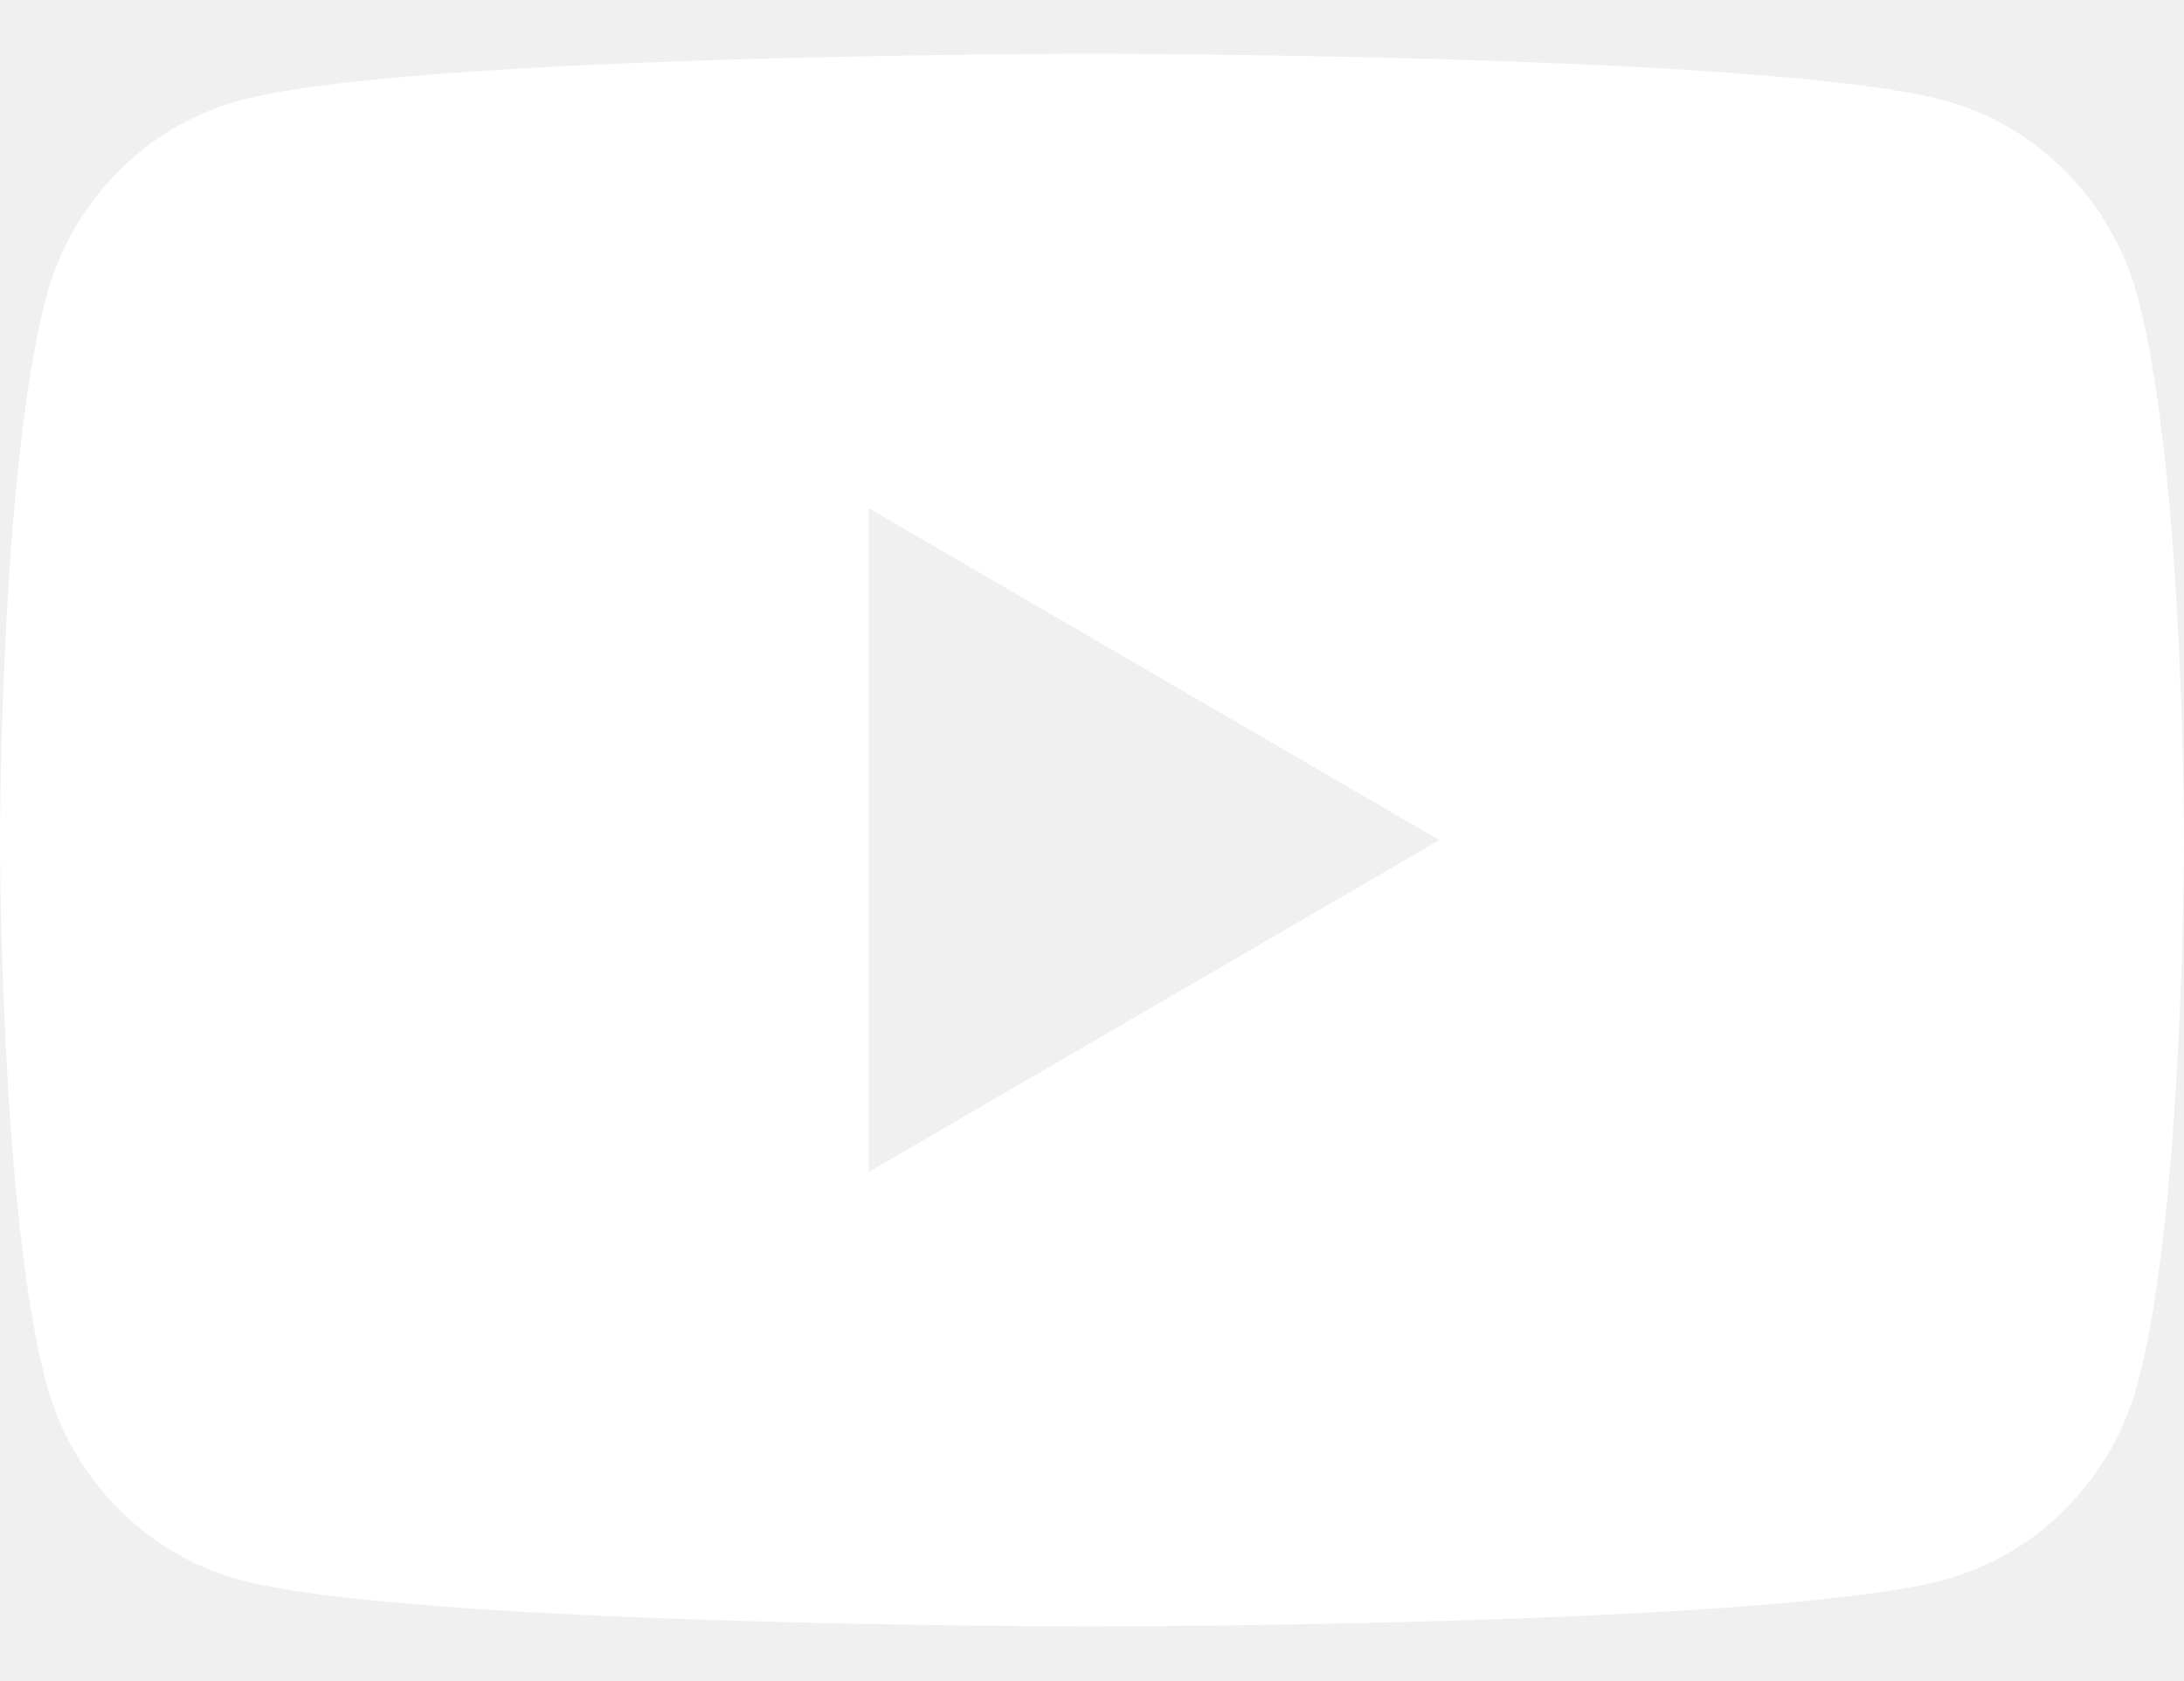
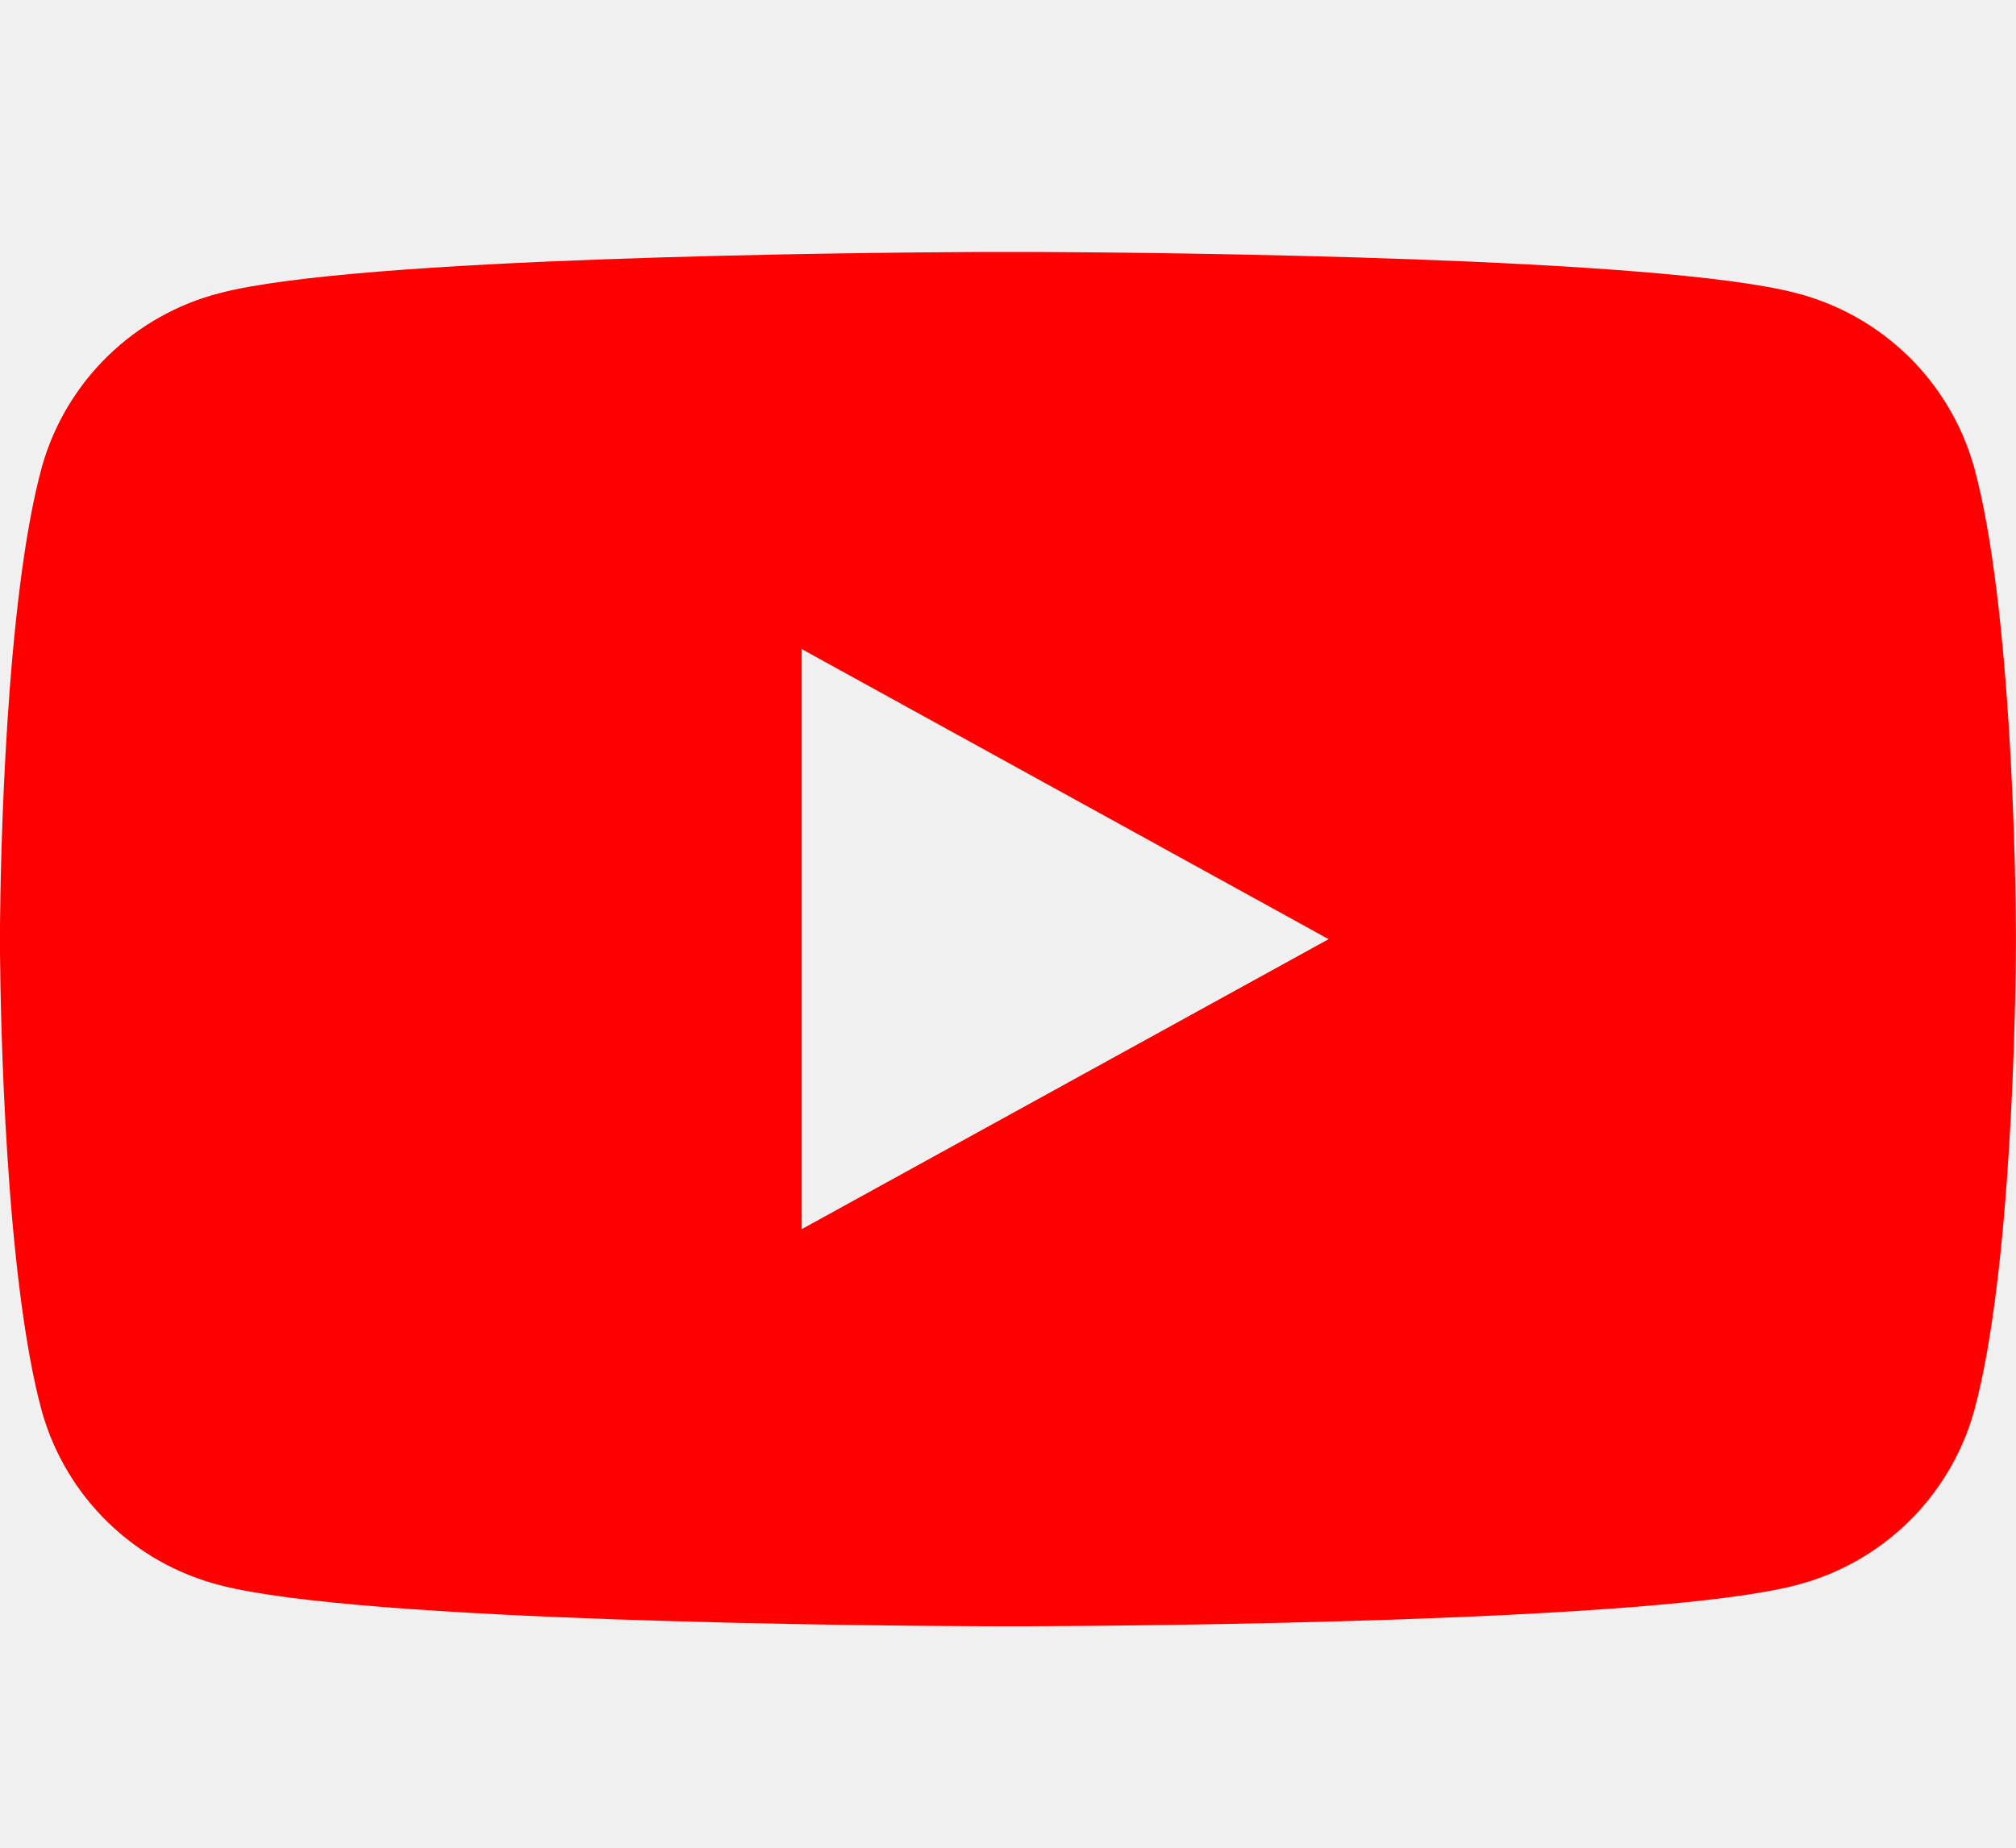
- <svg xmlns="http://www.w3.org/2000/svg" width="26px" height="20px" viewBox="0 0 26 20" version="1.1">
-   <defs />
-   <g id="UI-Icons" stroke="none" stroke-width="1" fill="none" fill-rule="evenodd">
-     <g transform="translate(-418, -1802)" id="Social/White" fill="#FFFFFF">
-       <g transform="translate(99, 1763)">
-         <g id="Youtube" transform="translate(302, 19)">
-           <g id="Social/White/Youtube" transform="translate(17, 17)">
-             <path d="M10.341,16.951 L10.341,9.049 L17.136,13 L10.341,16.951 Z M25.457,6.563 C25.158,5.413 24.277,4.506 23.158,4.199 C21.13,3.64 13,3.64 13,3.64 C13,3.64 4.87,3.64 2.842,4.199 C1.723,4.506 0.842,5.413 0.543,6.563 C0,8.649 0,13 0,13 C0,13 0,17.351 0.543,19.437 C0.842,20.587 1.723,21.494 2.842,21.801 C4.87,22.36 13,22.36 13,22.36 C13,22.36 21.13,22.36 23.158,21.801 C24.277,21.494 25.158,20.587 25.457,19.437 C26,17.351 26,13 26,13 C26,13 26,8.649 25.457,6.563 L25.457,6.563 Z" id="Fill-1" />
-           </g>
-         </g>
-       </g>
-     </g>
-   </g>
+ <svg xmlns="http://www.w3.org/2000/svg" width="24" height="22" viewBox="0 0 24 22">
+   <path fill="#F00" fill-rule="evenodd" d="M12.34 3c1.484.007 7.404.062 9.037.488a2.968 2.968 0 0 1 2.122 2.067c.456 1.657.497 4.951.5 5.537v.18c-.003.585-.044 3.879-.5 5.537a2.968 2.968 0 0 1-2.122 2.066c-1.673.437-7.844.483-9.138.488h-.478c-1.295-.005-7.466-.051-9.138-.488A2.968 2.968 0 0 1 .5 16.81C.06 15.206.006 12.075 0 11.339v-.315c.006-.735.06-3.867.5-5.47a2.968 2.968 0 0 1 2.123-2.066c1.632-.426 7.552-.48 9.037-.488zM9.544 7.728v6.907l6.273-3.453-6.273-3.454z" />
</svg>
